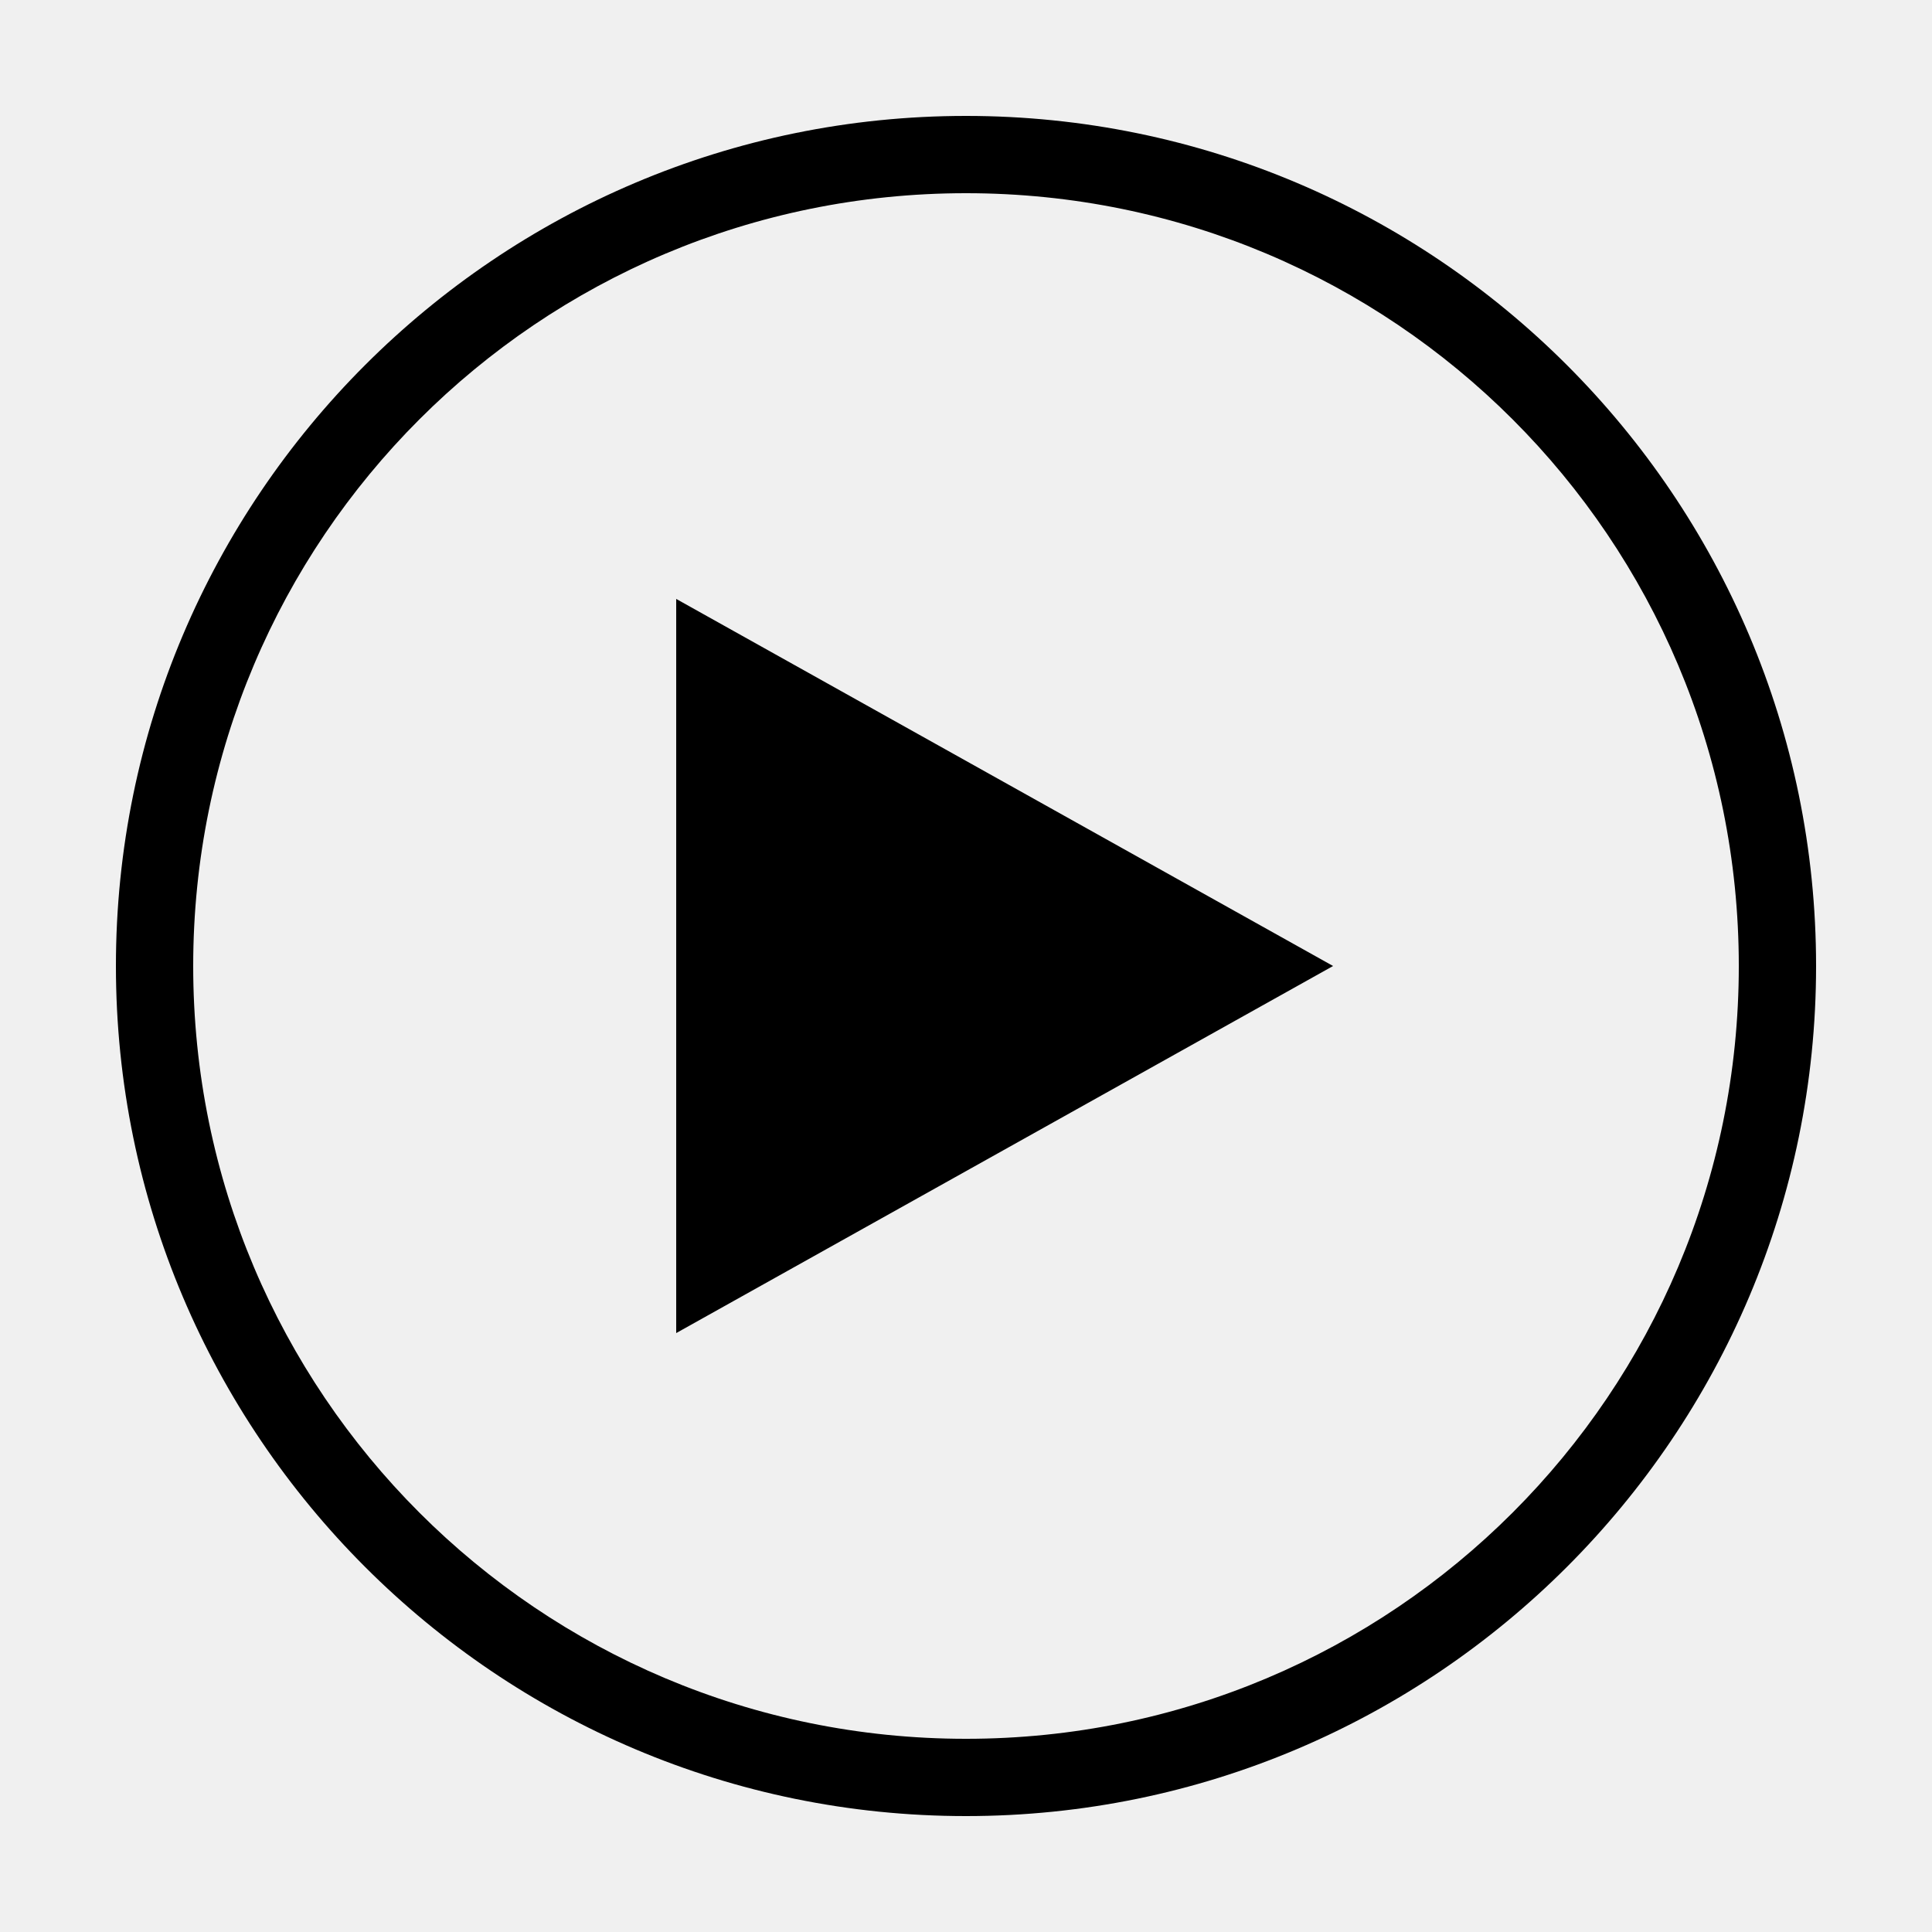
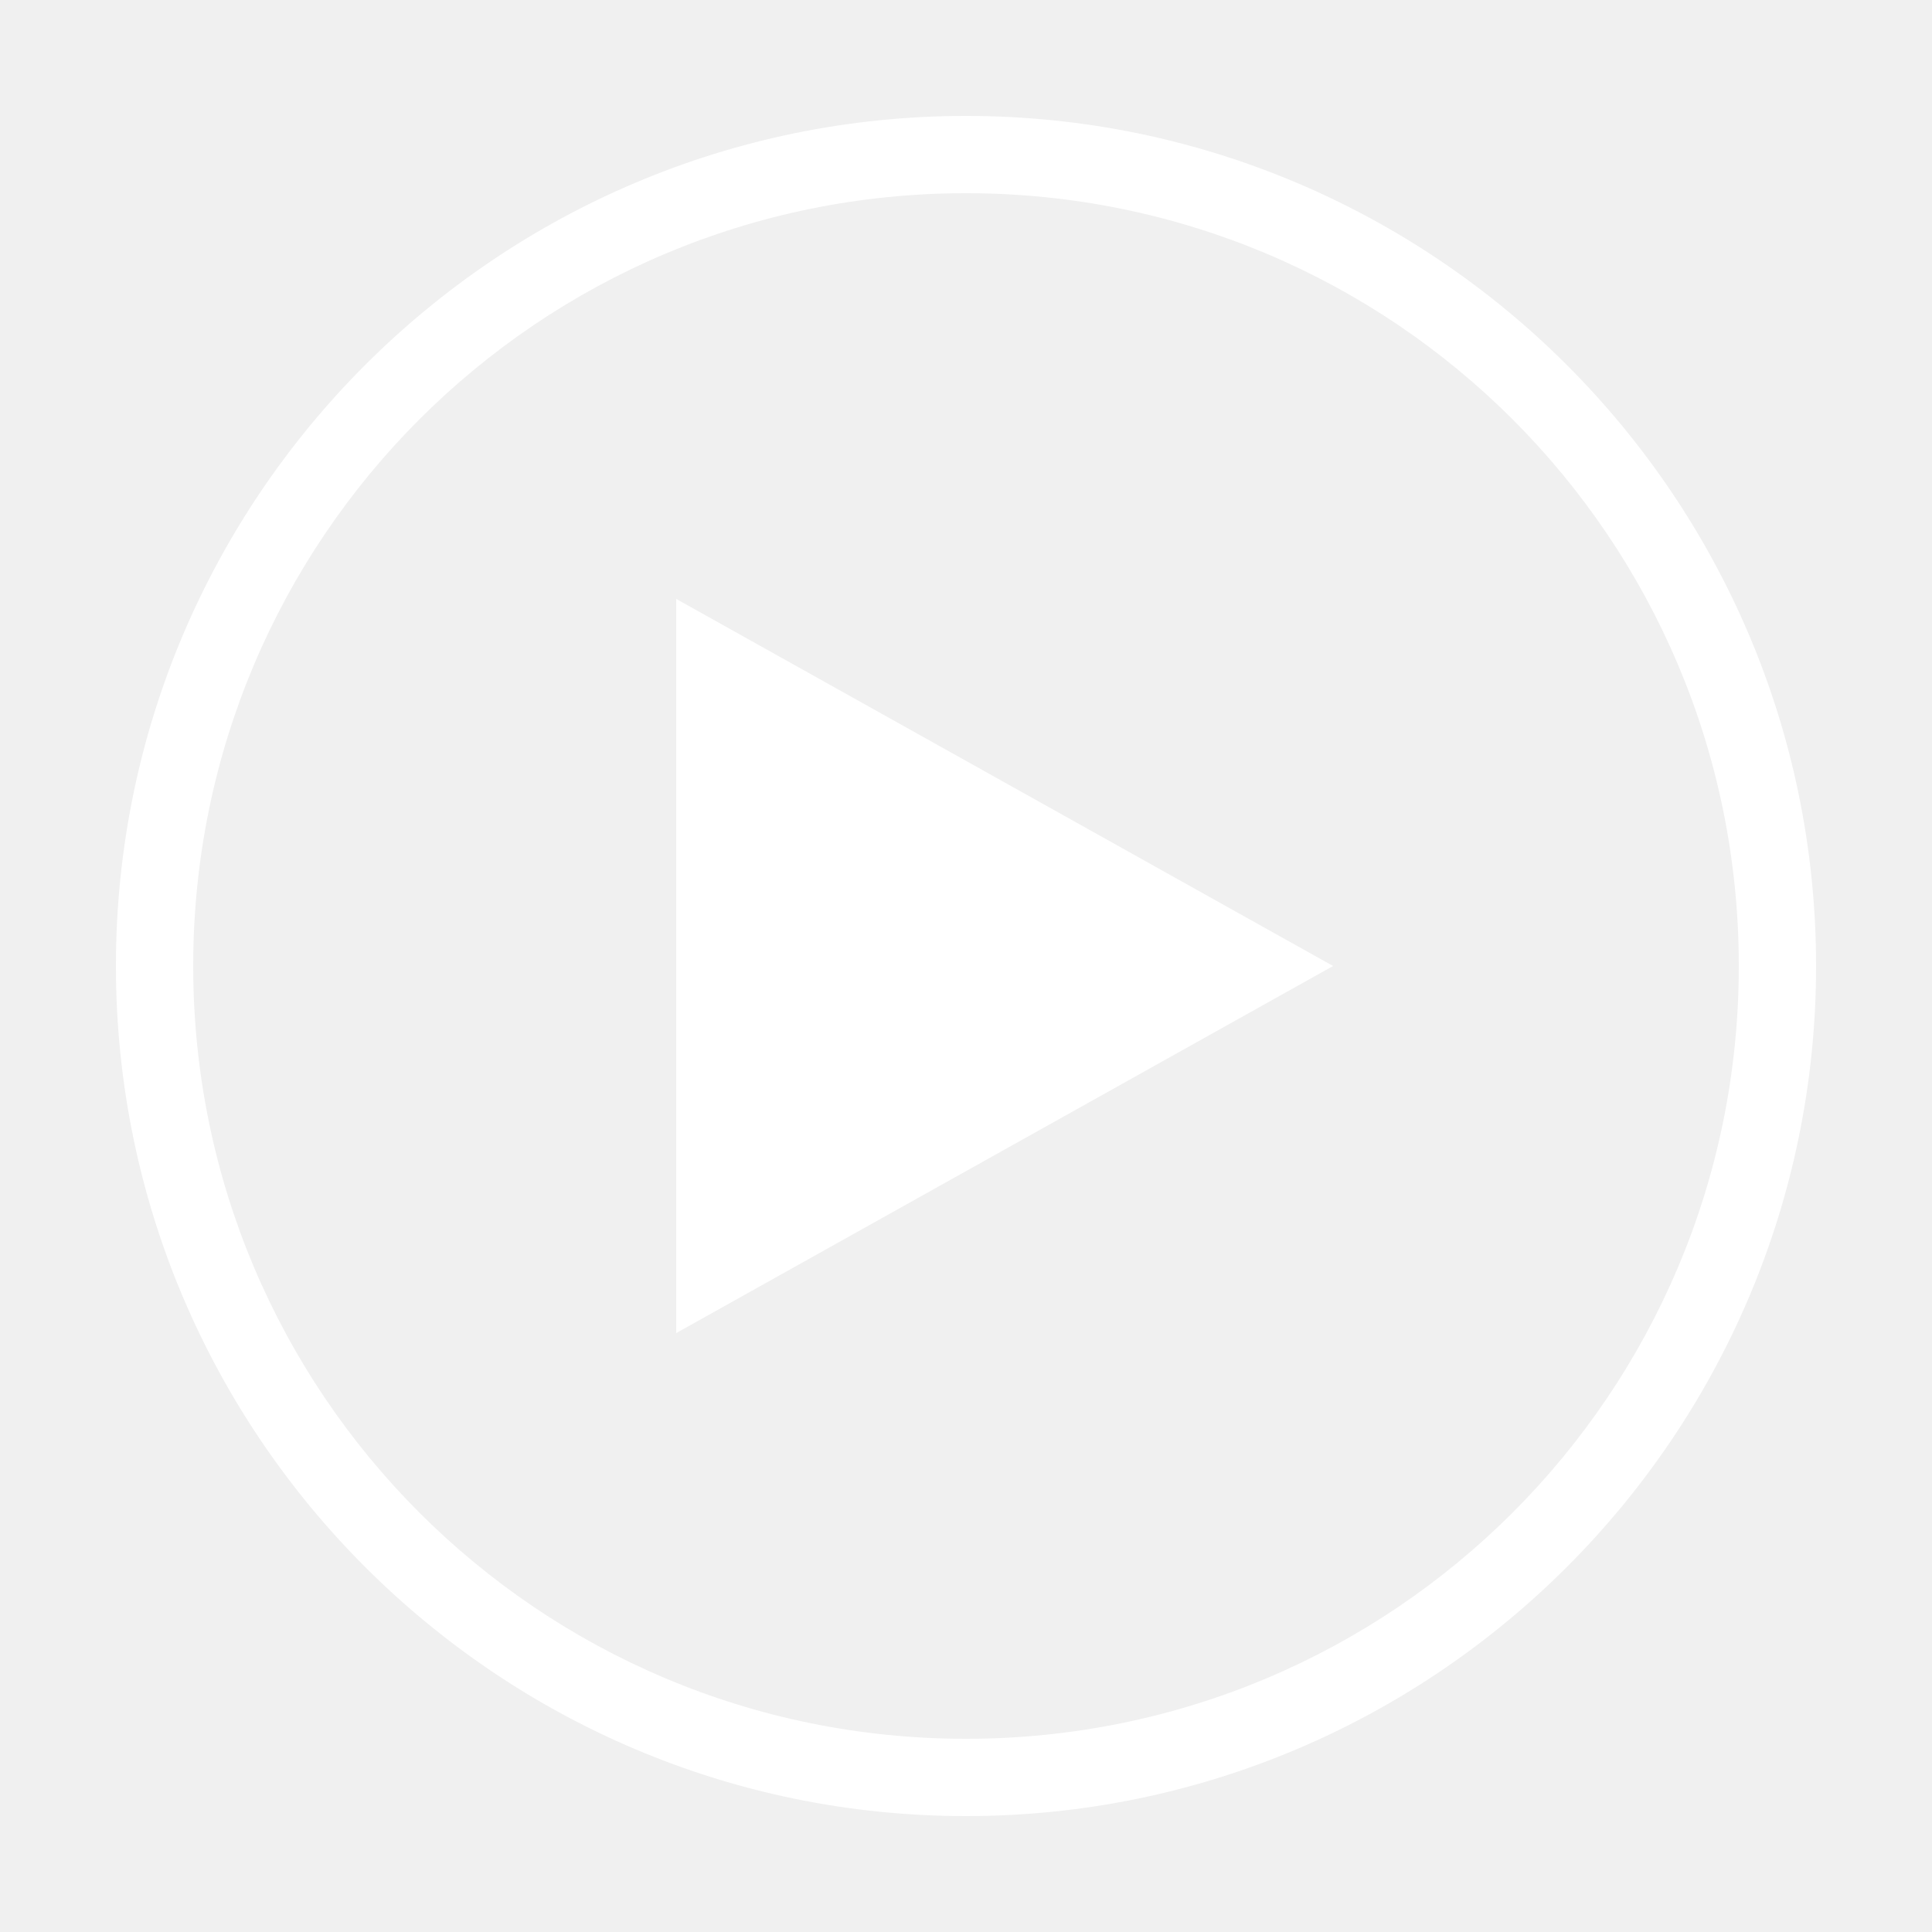
<svg xmlns="http://www.w3.org/2000/svg" viewBox="0 0 100 100">
-   <path style="text-indent:0;text-transform:none;block-progression:tb" d="M50 6c-24.277 0-44 19.723-44 44 0 24.277 19.723 44 44 44s44-19.723 44-44C94 25.723 74.277 6 50 6zm0 4c22.115 0 40 17.885 40 40 0 22.115-17.885 40-40 40s-40-17.885-40-40C10 27.885 27.885 10 50 10zm-15 21v38l34-19-34-19z" overflow="visible" color="#000" />
+   <path style="text-indent:0;text-transform:none;block-progression:tb" d="M50 6c-24.277 0-44 19.723-44 44 0 24.277 19.723 44 44 44s44-19.723 44-44C94 25.723 74.277 6 50 6zm0 4c22.115 0 40 17.885 40 40 0 22.115-17.885 40-40 40s-40-17.885-40-40C10 27.885 27.885 10 50 10zm-15 21v38l34-19-34-19z" overflow="visible" fill="#ffffff" />
</svg>
